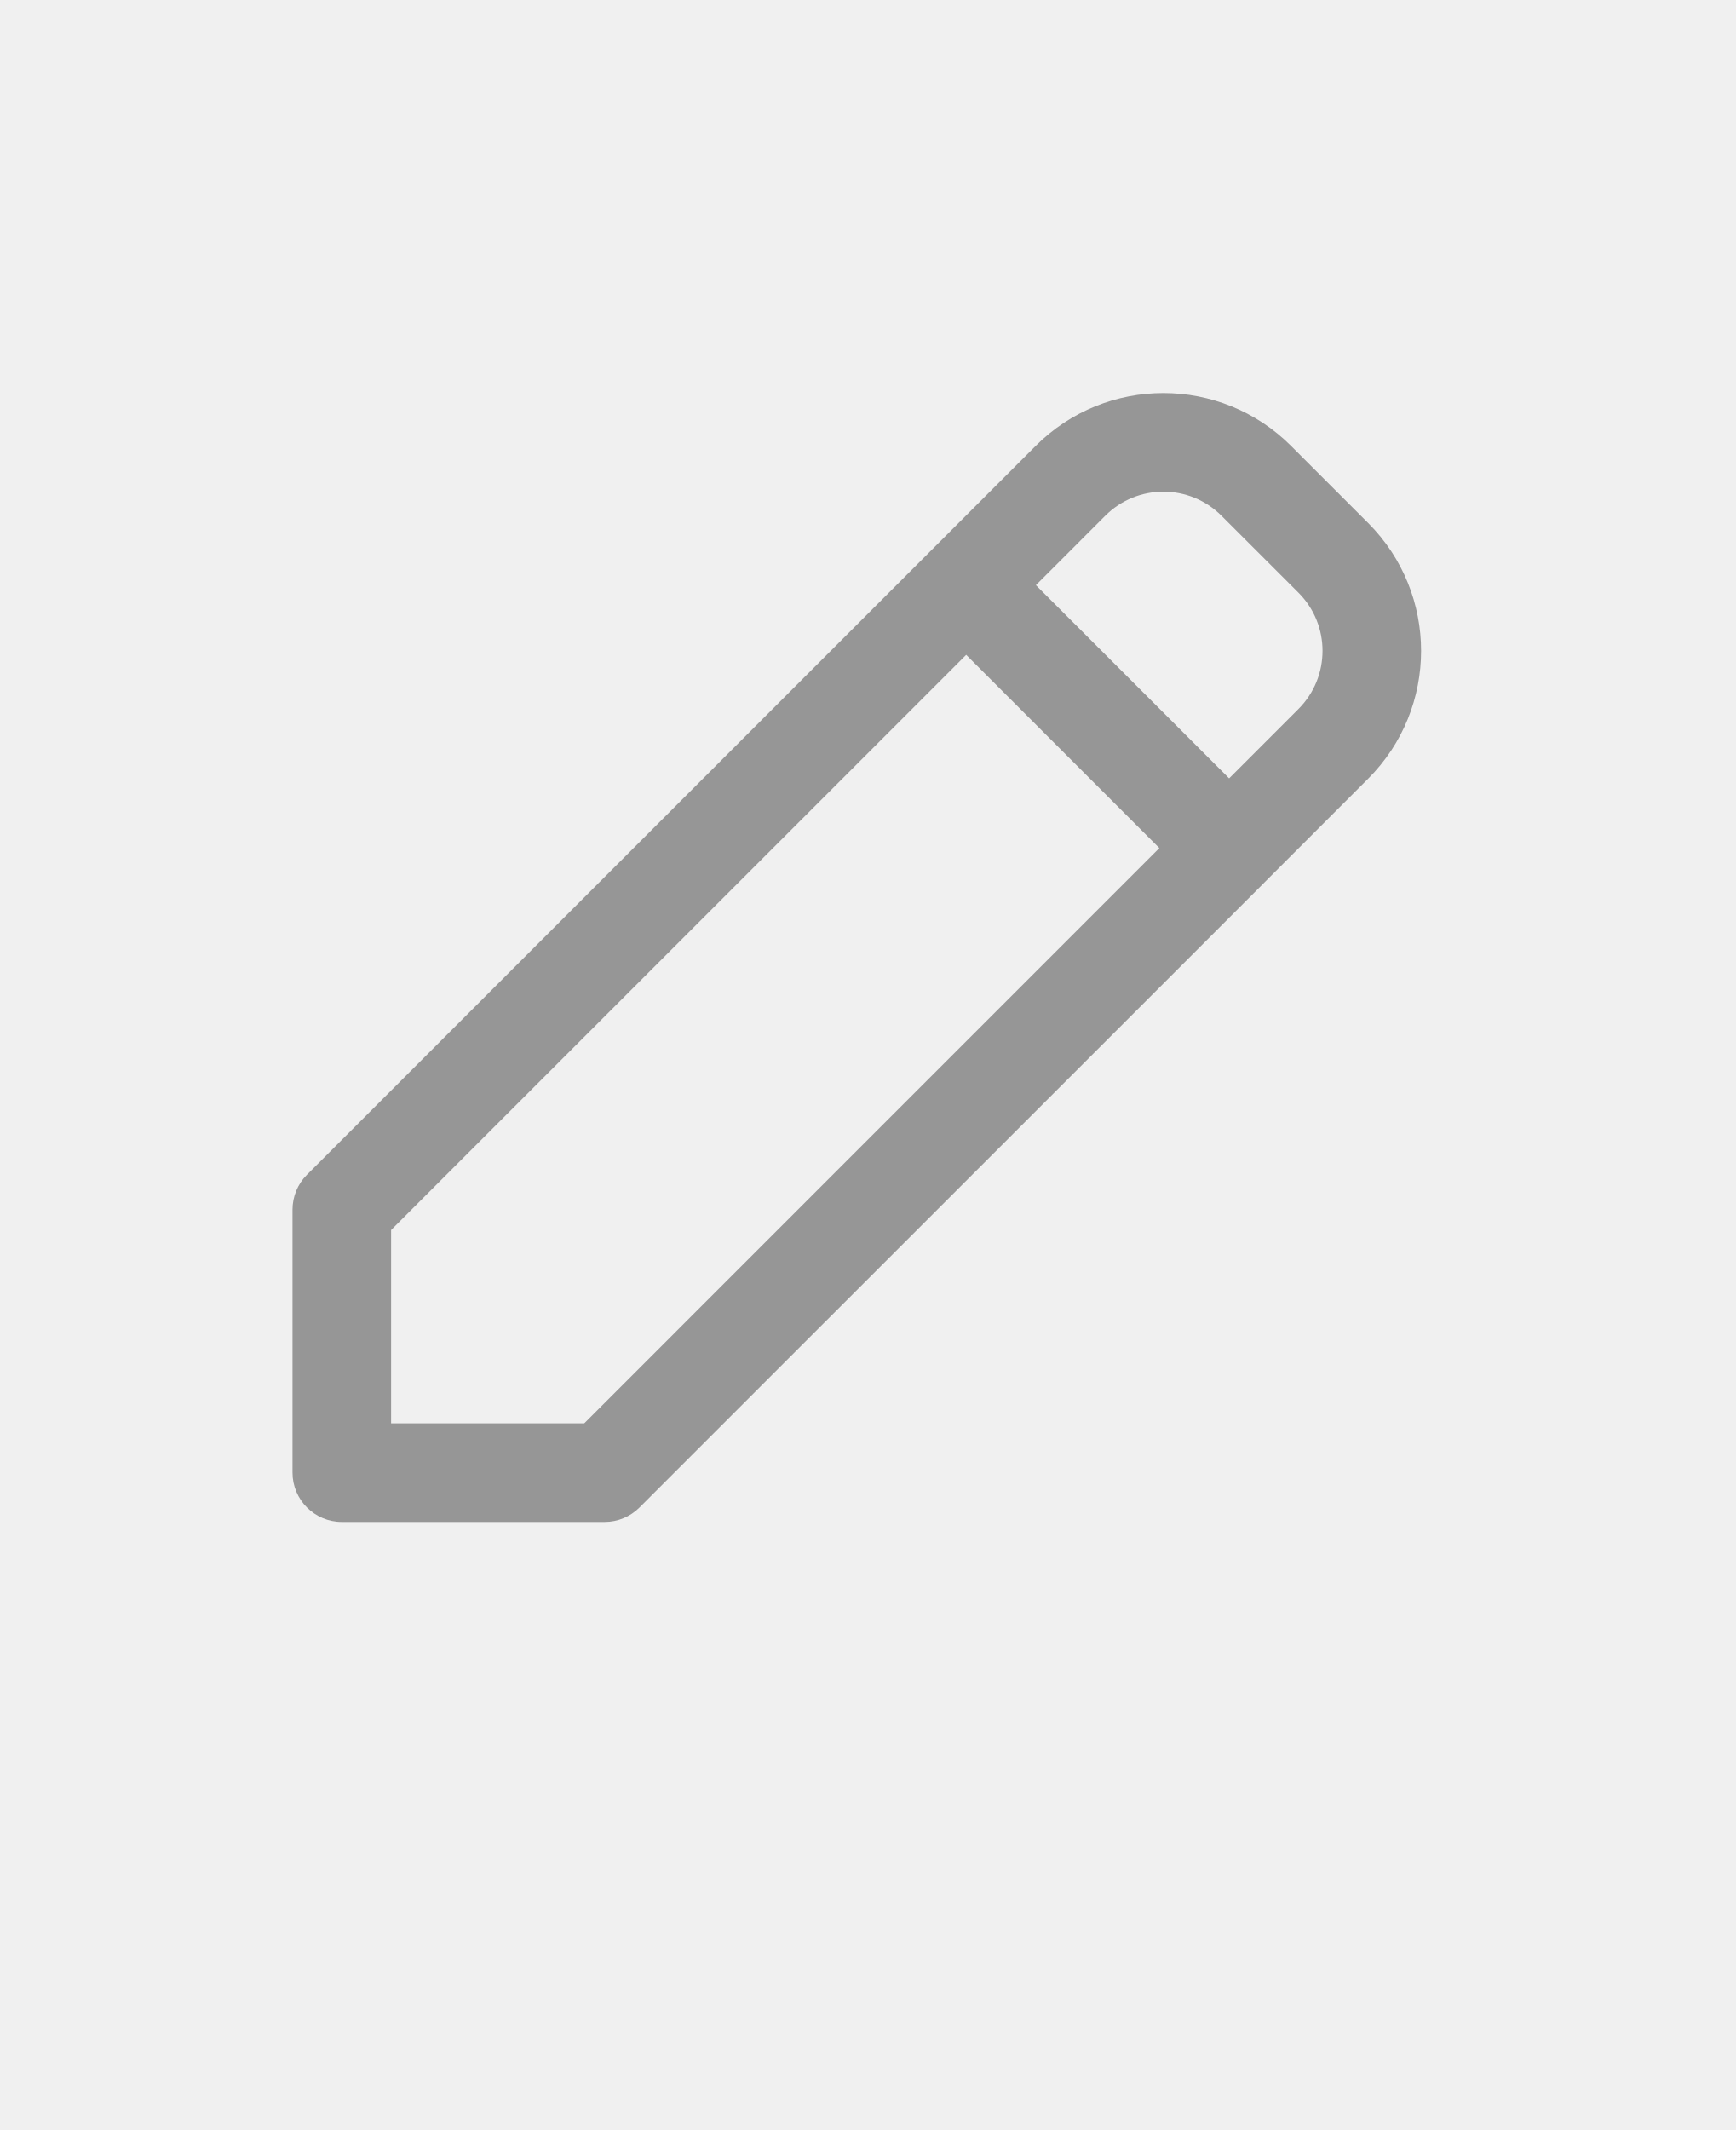
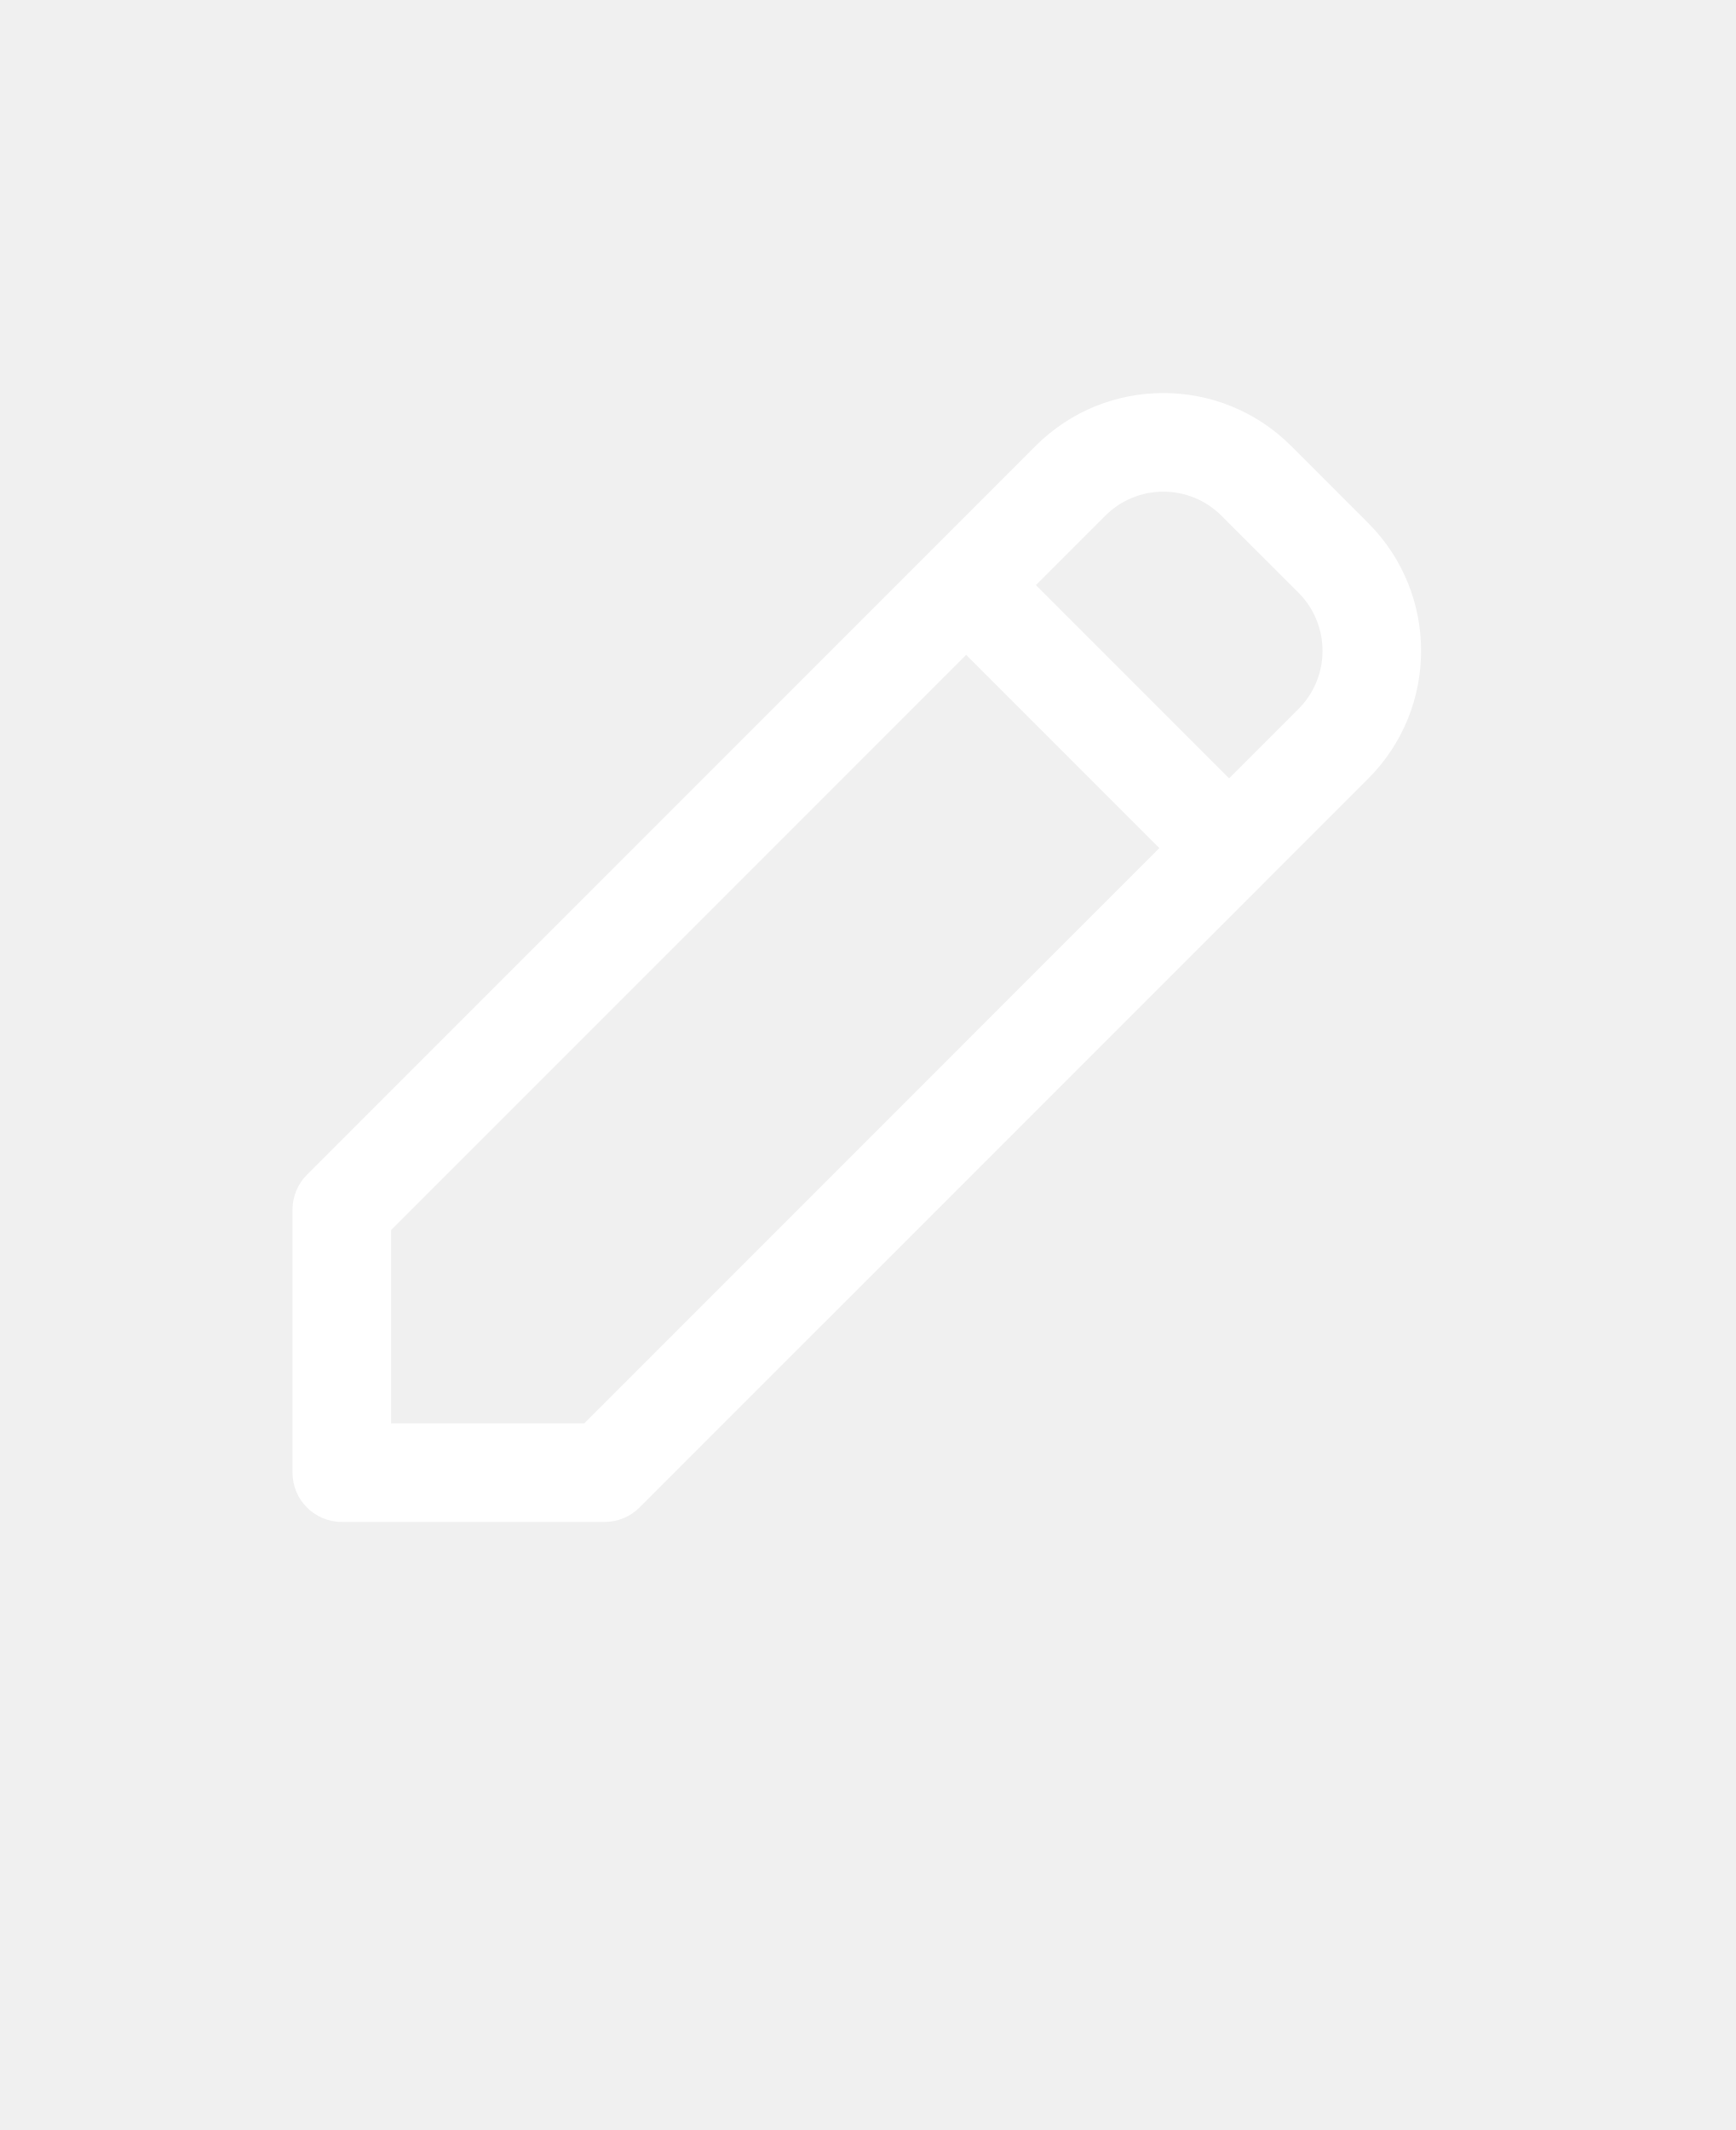
<svg xmlns="http://www.w3.org/2000/svg" version="1.1" viewBox="-5.0 -10.0 110.0 135.0">
-   <path d="m72.434 22.688c-2.035-2.035-5.332-2.035-7.367 0l-4.398 4.398 12.25 12.246 4.398-4.398c2.031-2.035 2.031-5.332 0-7.367zm2.691 23.273v0.004l-39.582 39.578c-0.586 0.586-1.379 0.918-2.211 0.918h-16.664c-1.727 0-3.125-1.402-3.125-3.125v-16.668c0-0.828 0.328-1.625 0.914-2.211l46.191-46.191c4.473-4.473 11.73-4.473 16.203 0l4.883 4.883c4.473 4.477 4.473 11.73 0 16.203zm-18.875-14.457-36.457 36.457v12.25h12.246l36.457-36.461z" fill-rule="evenodd" fill="rgb(150, 150, 150)" />
+   <path d="m72.434 22.688c-2.035-2.035-5.332-2.035-7.367 0l-4.398 4.398 12.25 12.246 4.398-4.398c2.031-2.035 2.031-5.332 0-7.367zm2.691 23.273v0.004l-39.582 39.578c-0.586 0.586-1.379 0.918-2.211 0.918h-16.664c-1.727 0-3.125-1.402-3.125-3.125v-16.668c0-0.828 0.328-1.625 0.914-2.211l46.191-46.191c4.473-4.473 11.73-4.473 16.203 0l4.883 4.883c4.473 4.477 4.473 11.73 0 16.203zm-18.875-14.457-36.457 36.457v12.25h12.246l36.457-36.461z" fill-rule="evenodd" fill="white" />
</svg>
